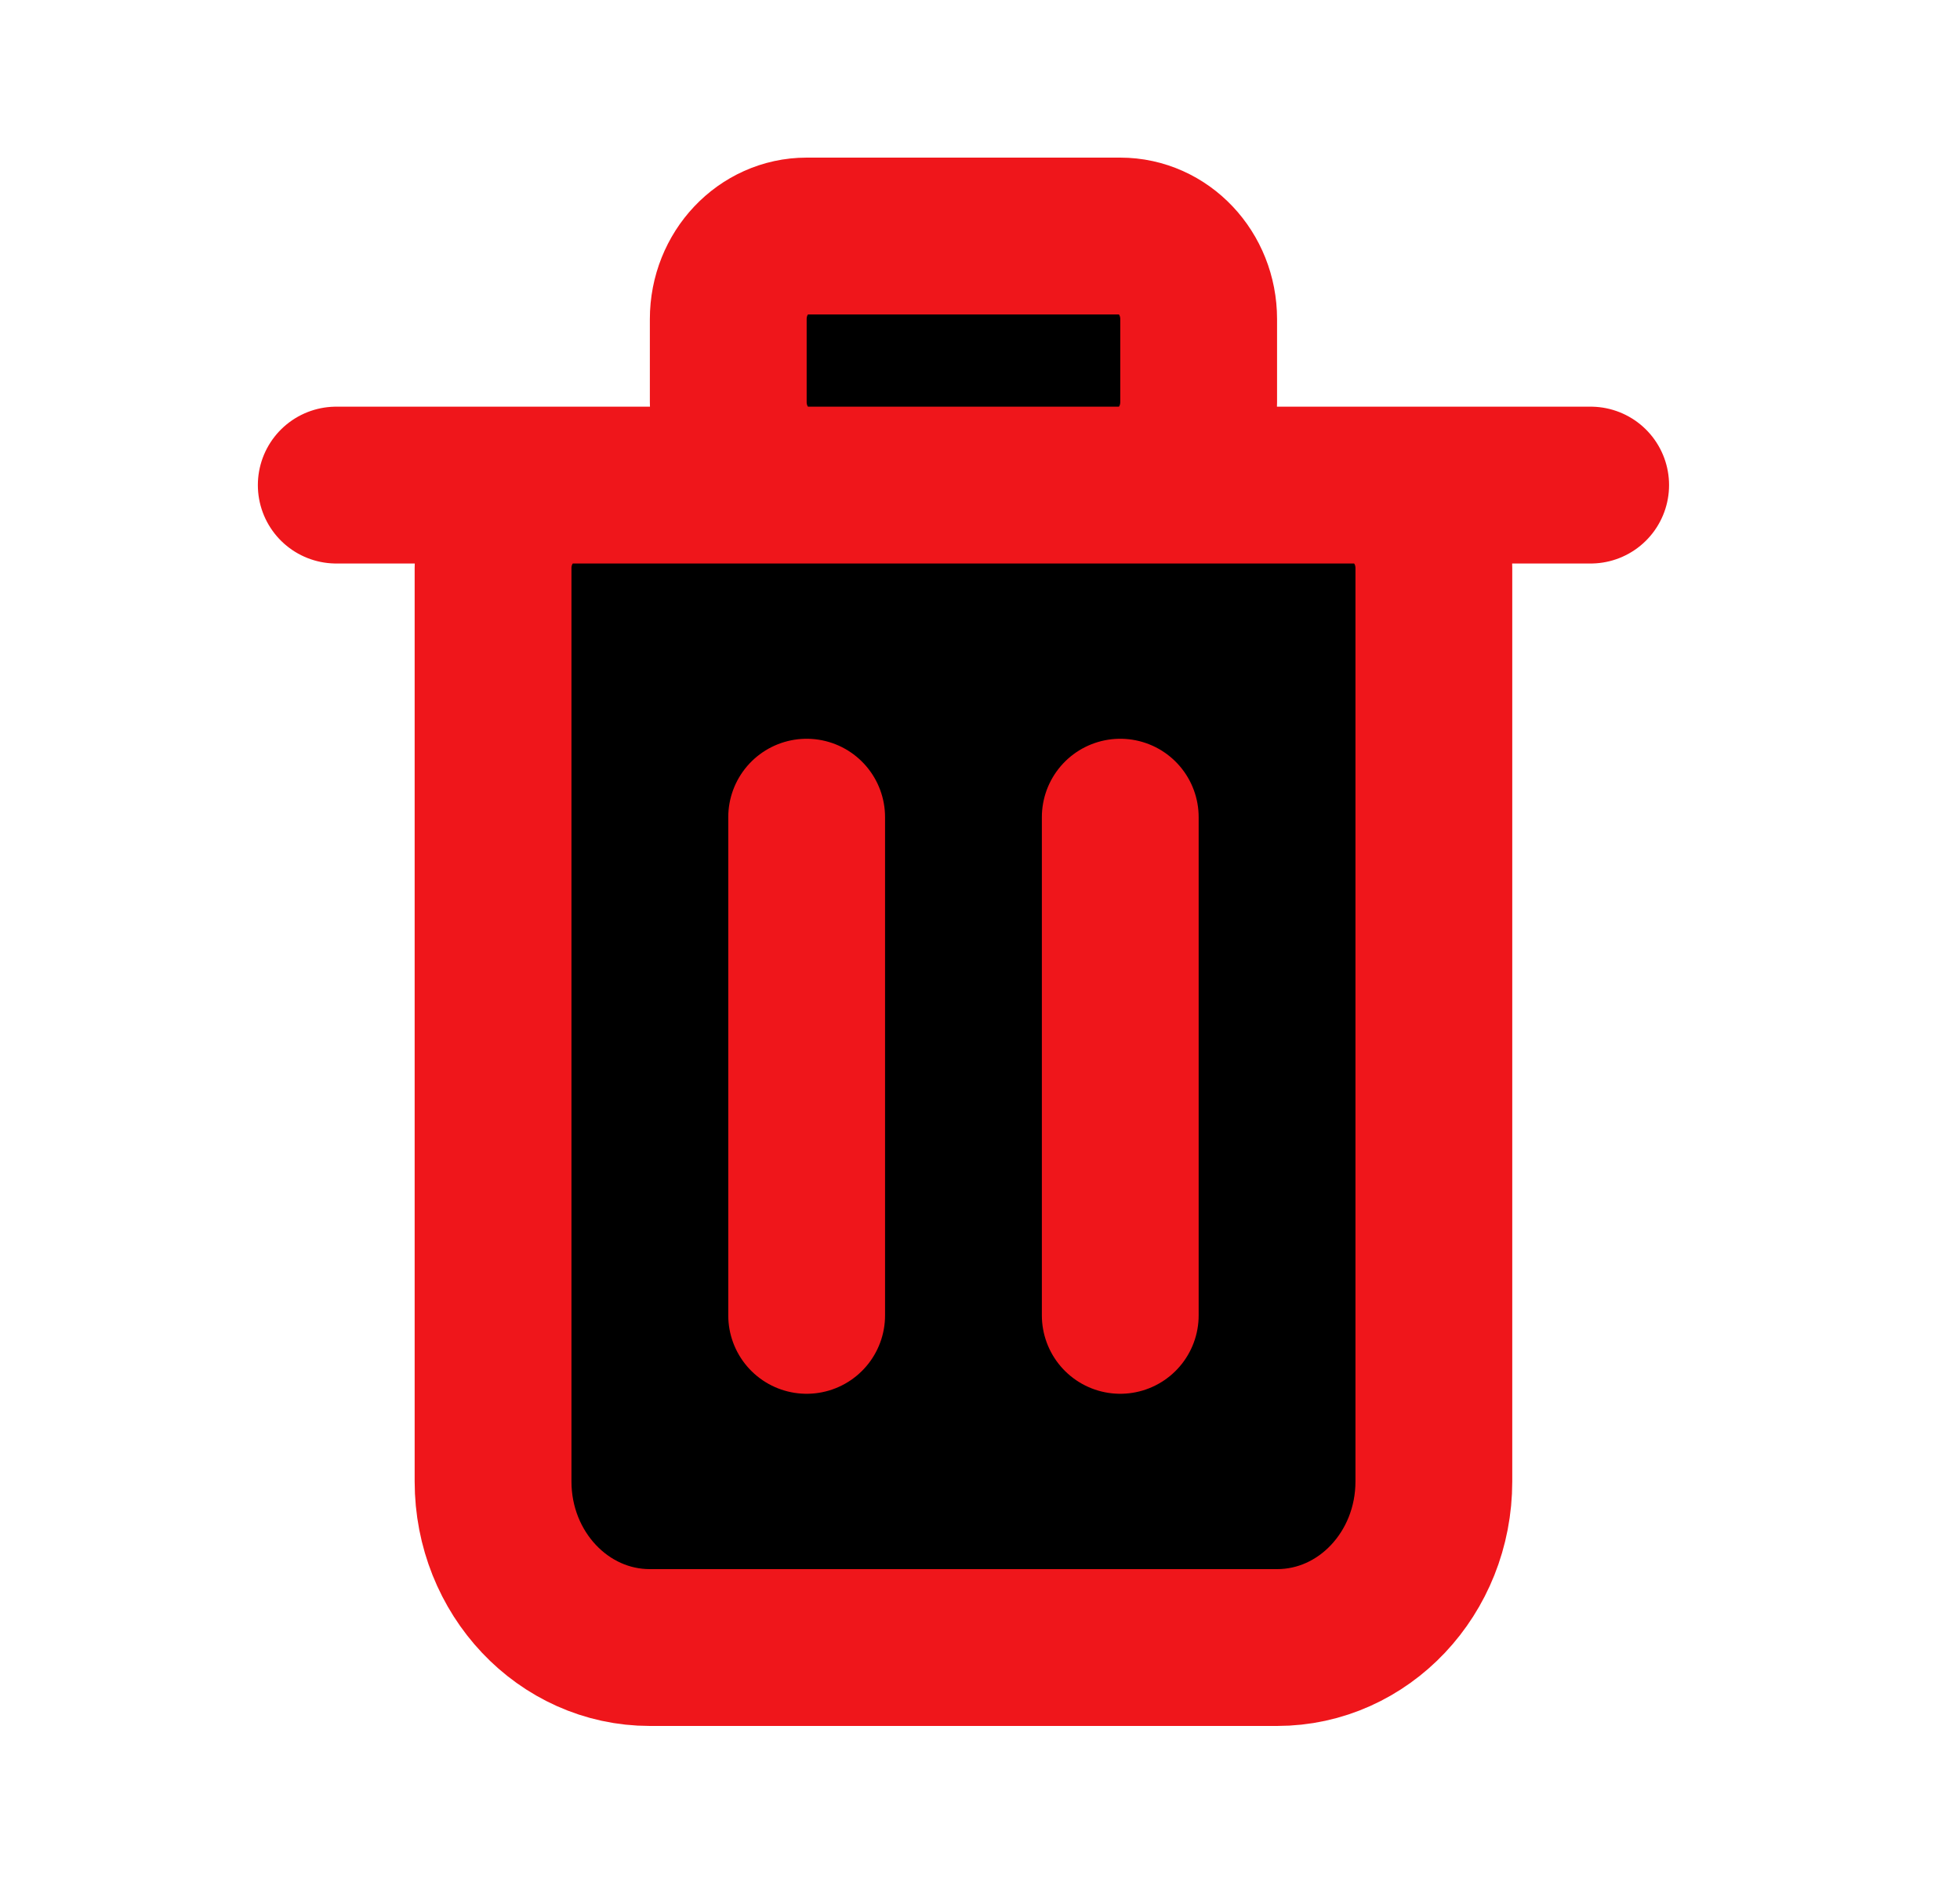
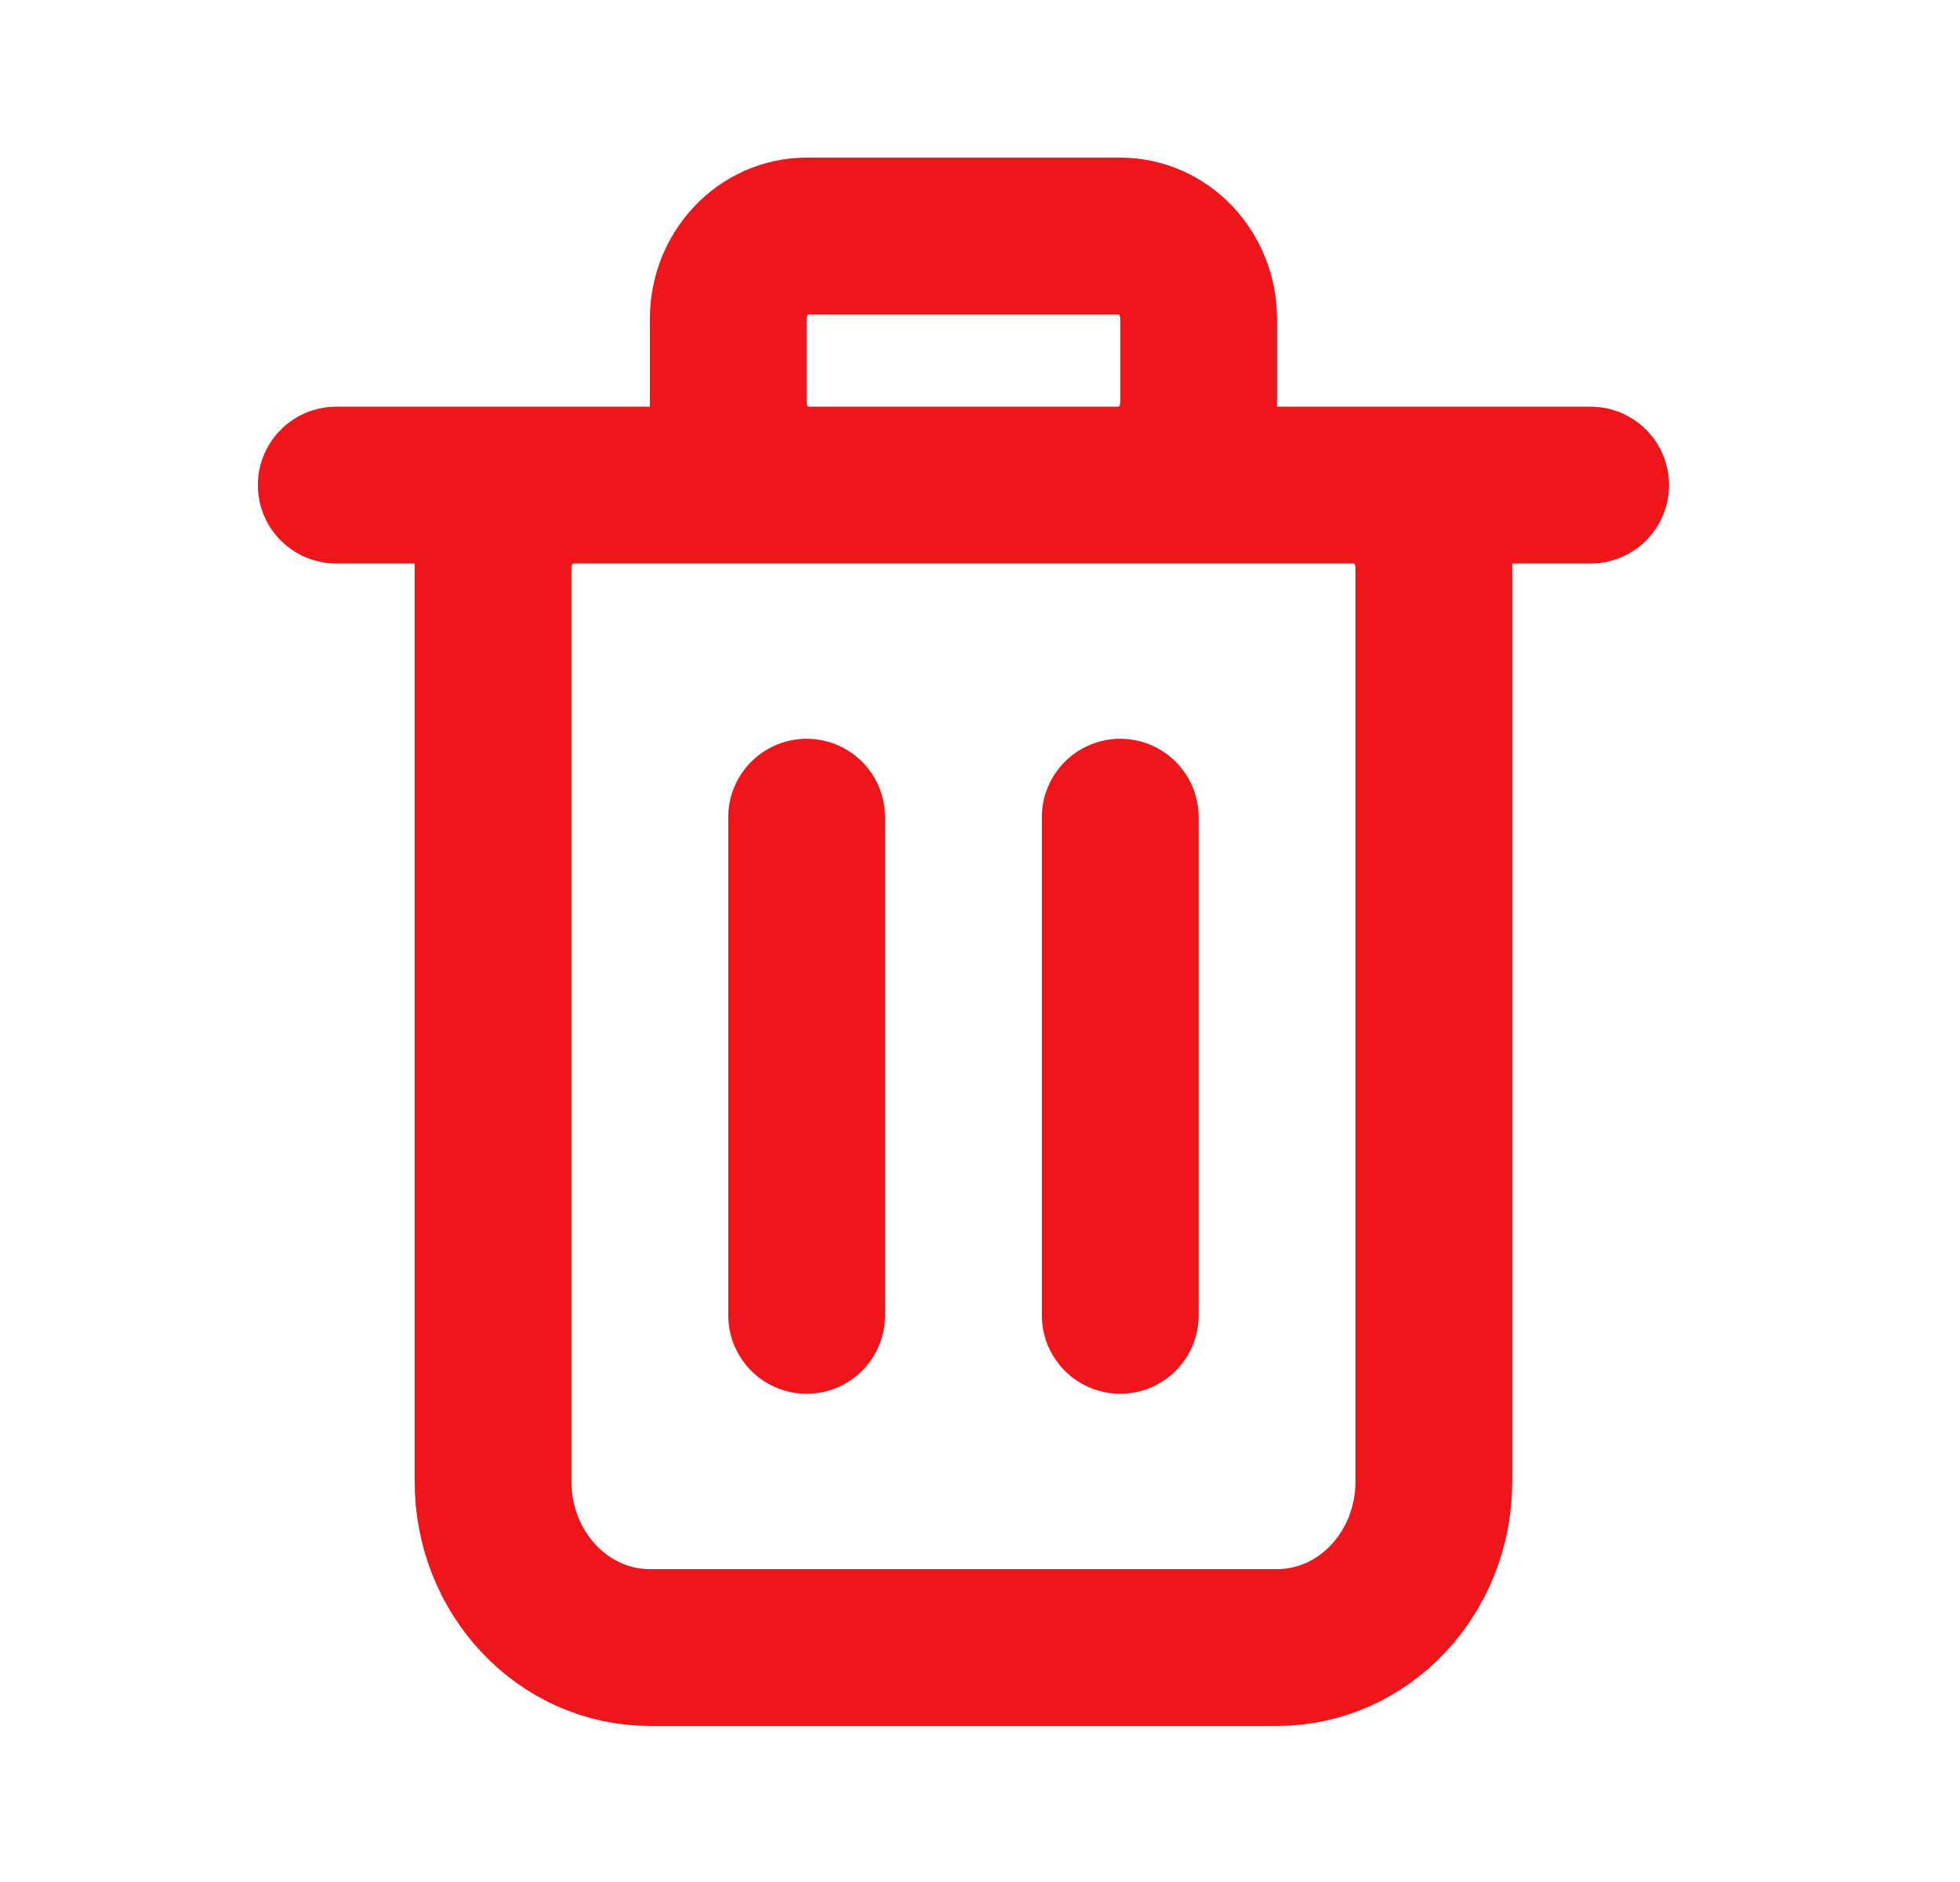
<svg xmlns="http://www.w3.org/2000/svg" width="25" height="24" viewBox="0 0 25 24">
-   <path d="M4.289 6.186H20.289M10.289 16.774V10.421M14.289 16.774V10.421M16.289 21.01H8.289C7.185 21.01 6.289 20.062 6.289 18.892V7.245C6.289 6.66 6.737 6.186 7.289 6.186H17.289C17.842 6.186 18.289 6.66 18.289 7.245V18.892C18.289 20.062 17.394 21.01 16.289 21.01ZM10.289 6.186H14.289C14.842 6.186 15.289 5.712 15.289 5.127V4.069C15.289 3.484 14.842 3.01 14.289 3.01H10.289C9.737 3.01 9.289 3.484 9.289 4.069V5.127C9.289 5.712 9.737 6.186 10.289 6.186Z" stroke="#EF161B" stroke-width="2" stroke-linecap="round" stroke-linejoin="round" />
+   <path d="M4.289 6.186H20.289M10.289 16.774V10.421M14.289 16.774V10.421M16.289 21.01H8.289C7.185 21.01 6.289 20.062 6.289 18.892V7.245C6.289 6.66 6.737 6.186 7.289 6.186H17.289C17.842 6.186 18.289 6.66 18.289 7.245V18.892C18.289 20.062 17.394 21.01 16.289 21.01ZM10.289 6.186H14.289C14.842 6.186 15.289 5.712 15.289 5.127V4.069C15.289 3.484 14.842 3.01 14.289 3.01H10.289C9.737 3.01 9.289 3.484 9.289 4.069V5.127C9.289 5.712 9.737 6.186 10.289 6.186Z" stroke="#EF161B" stroke-width="2" stroke-linecap="round" stroke-linejoin="round" fill="none" />
</svg>
